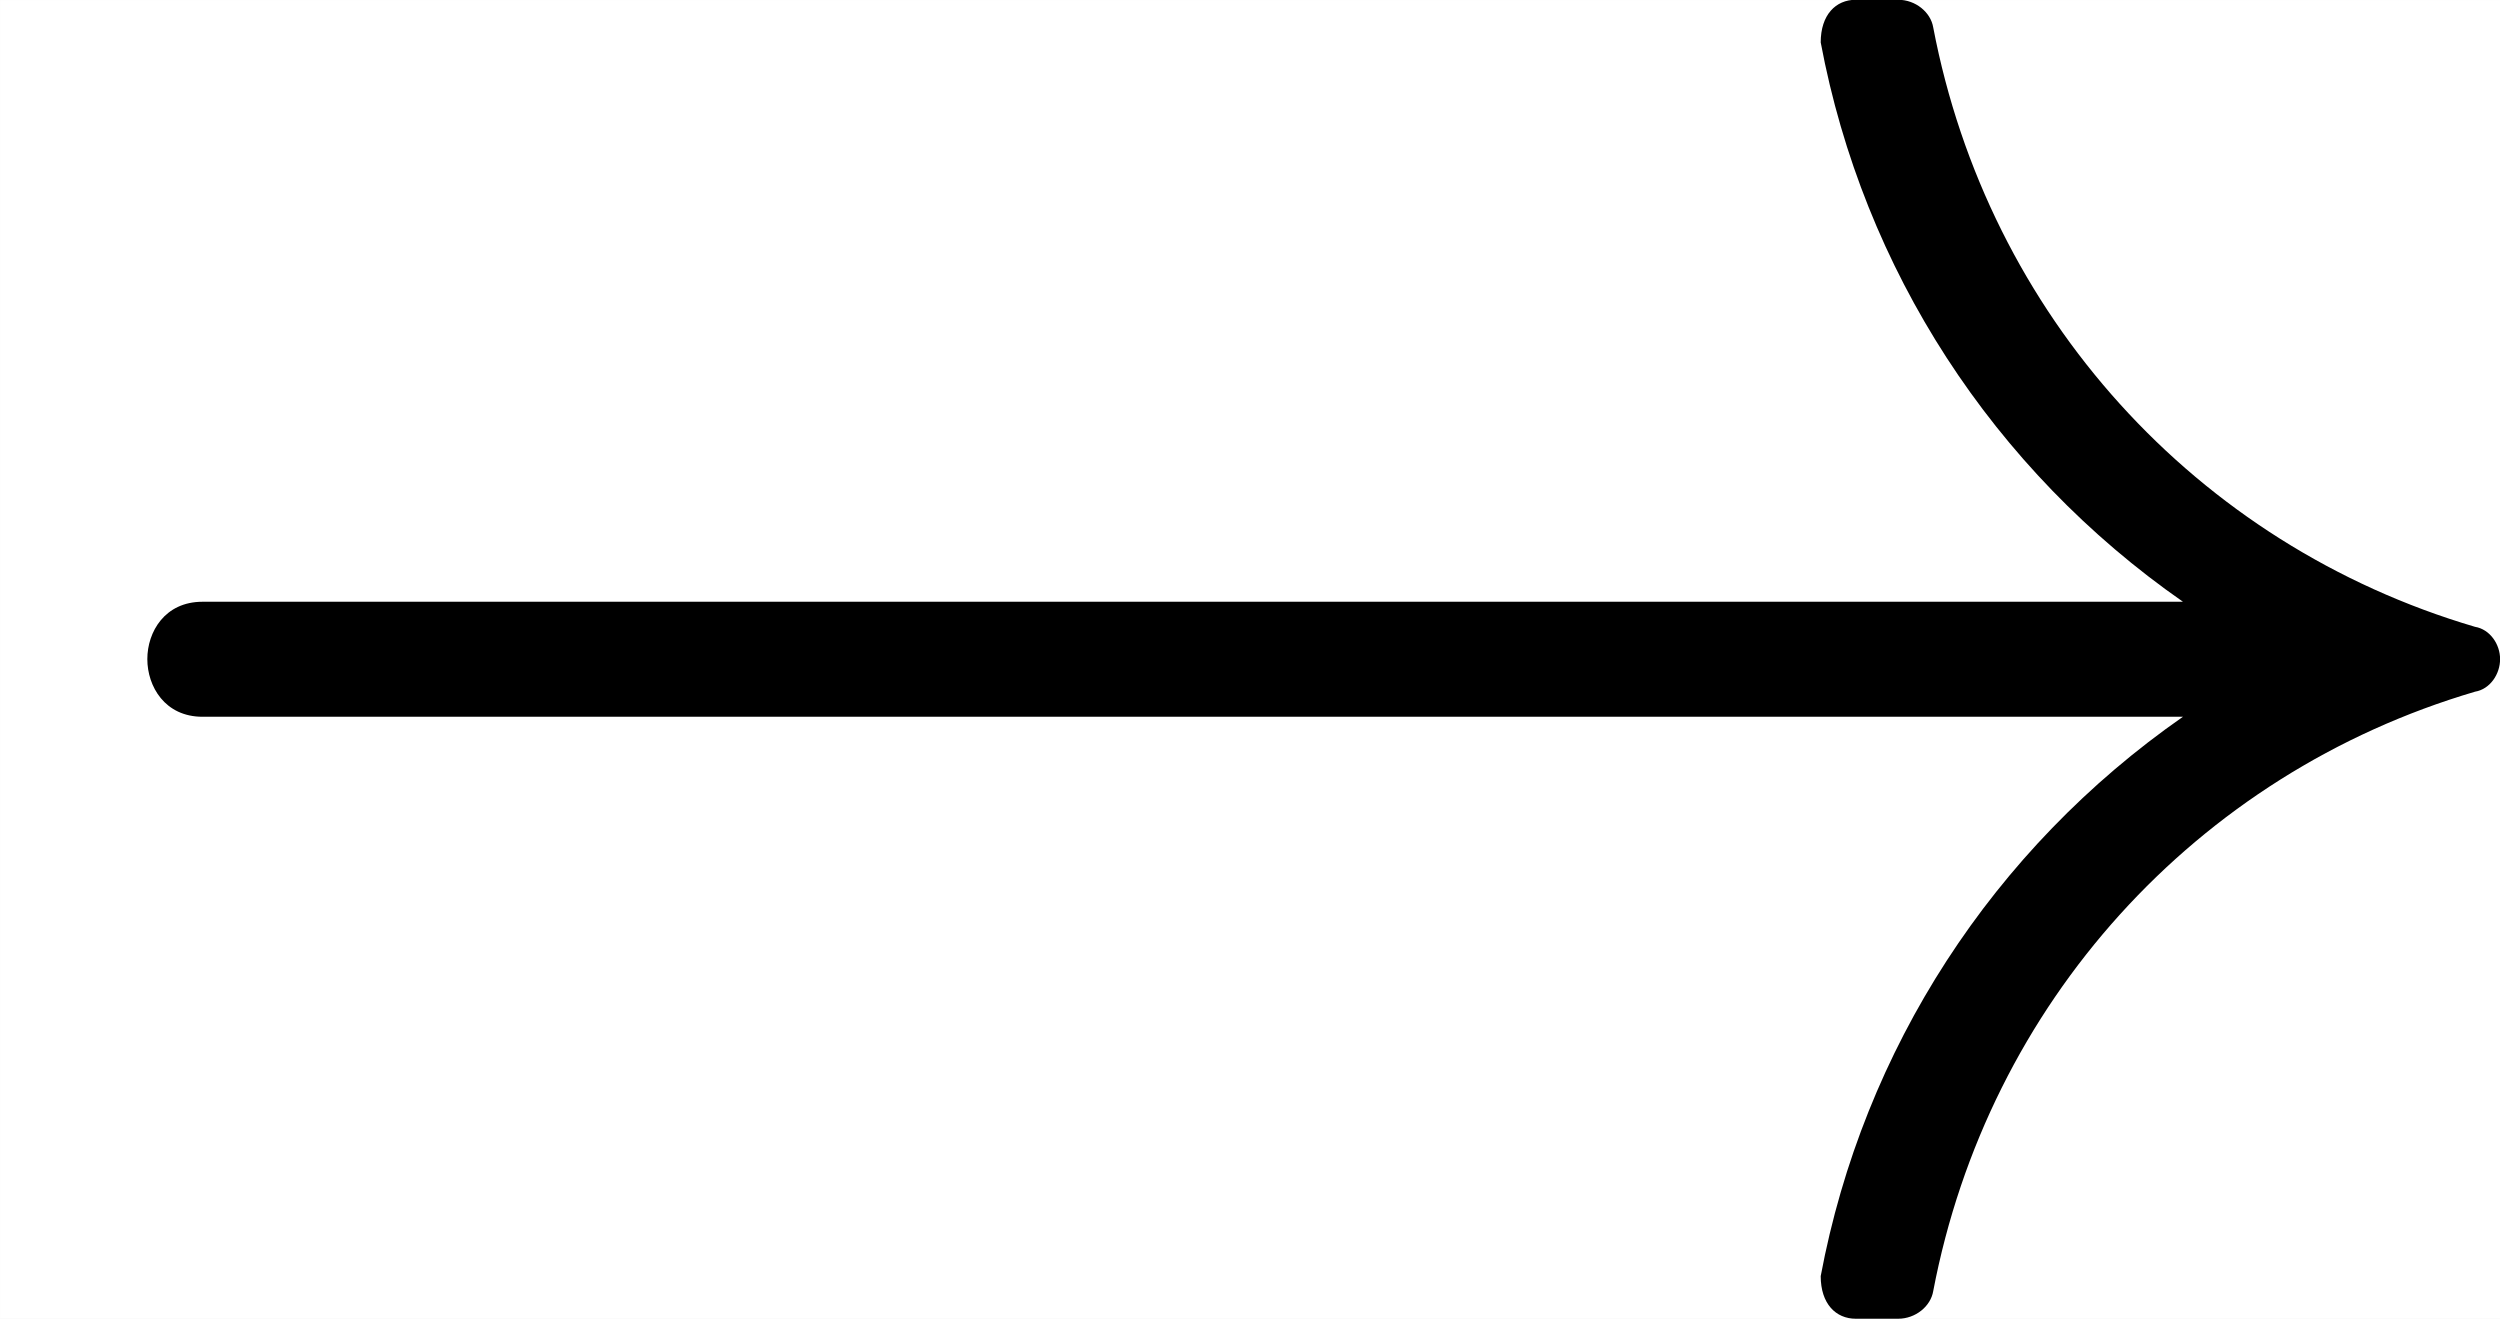
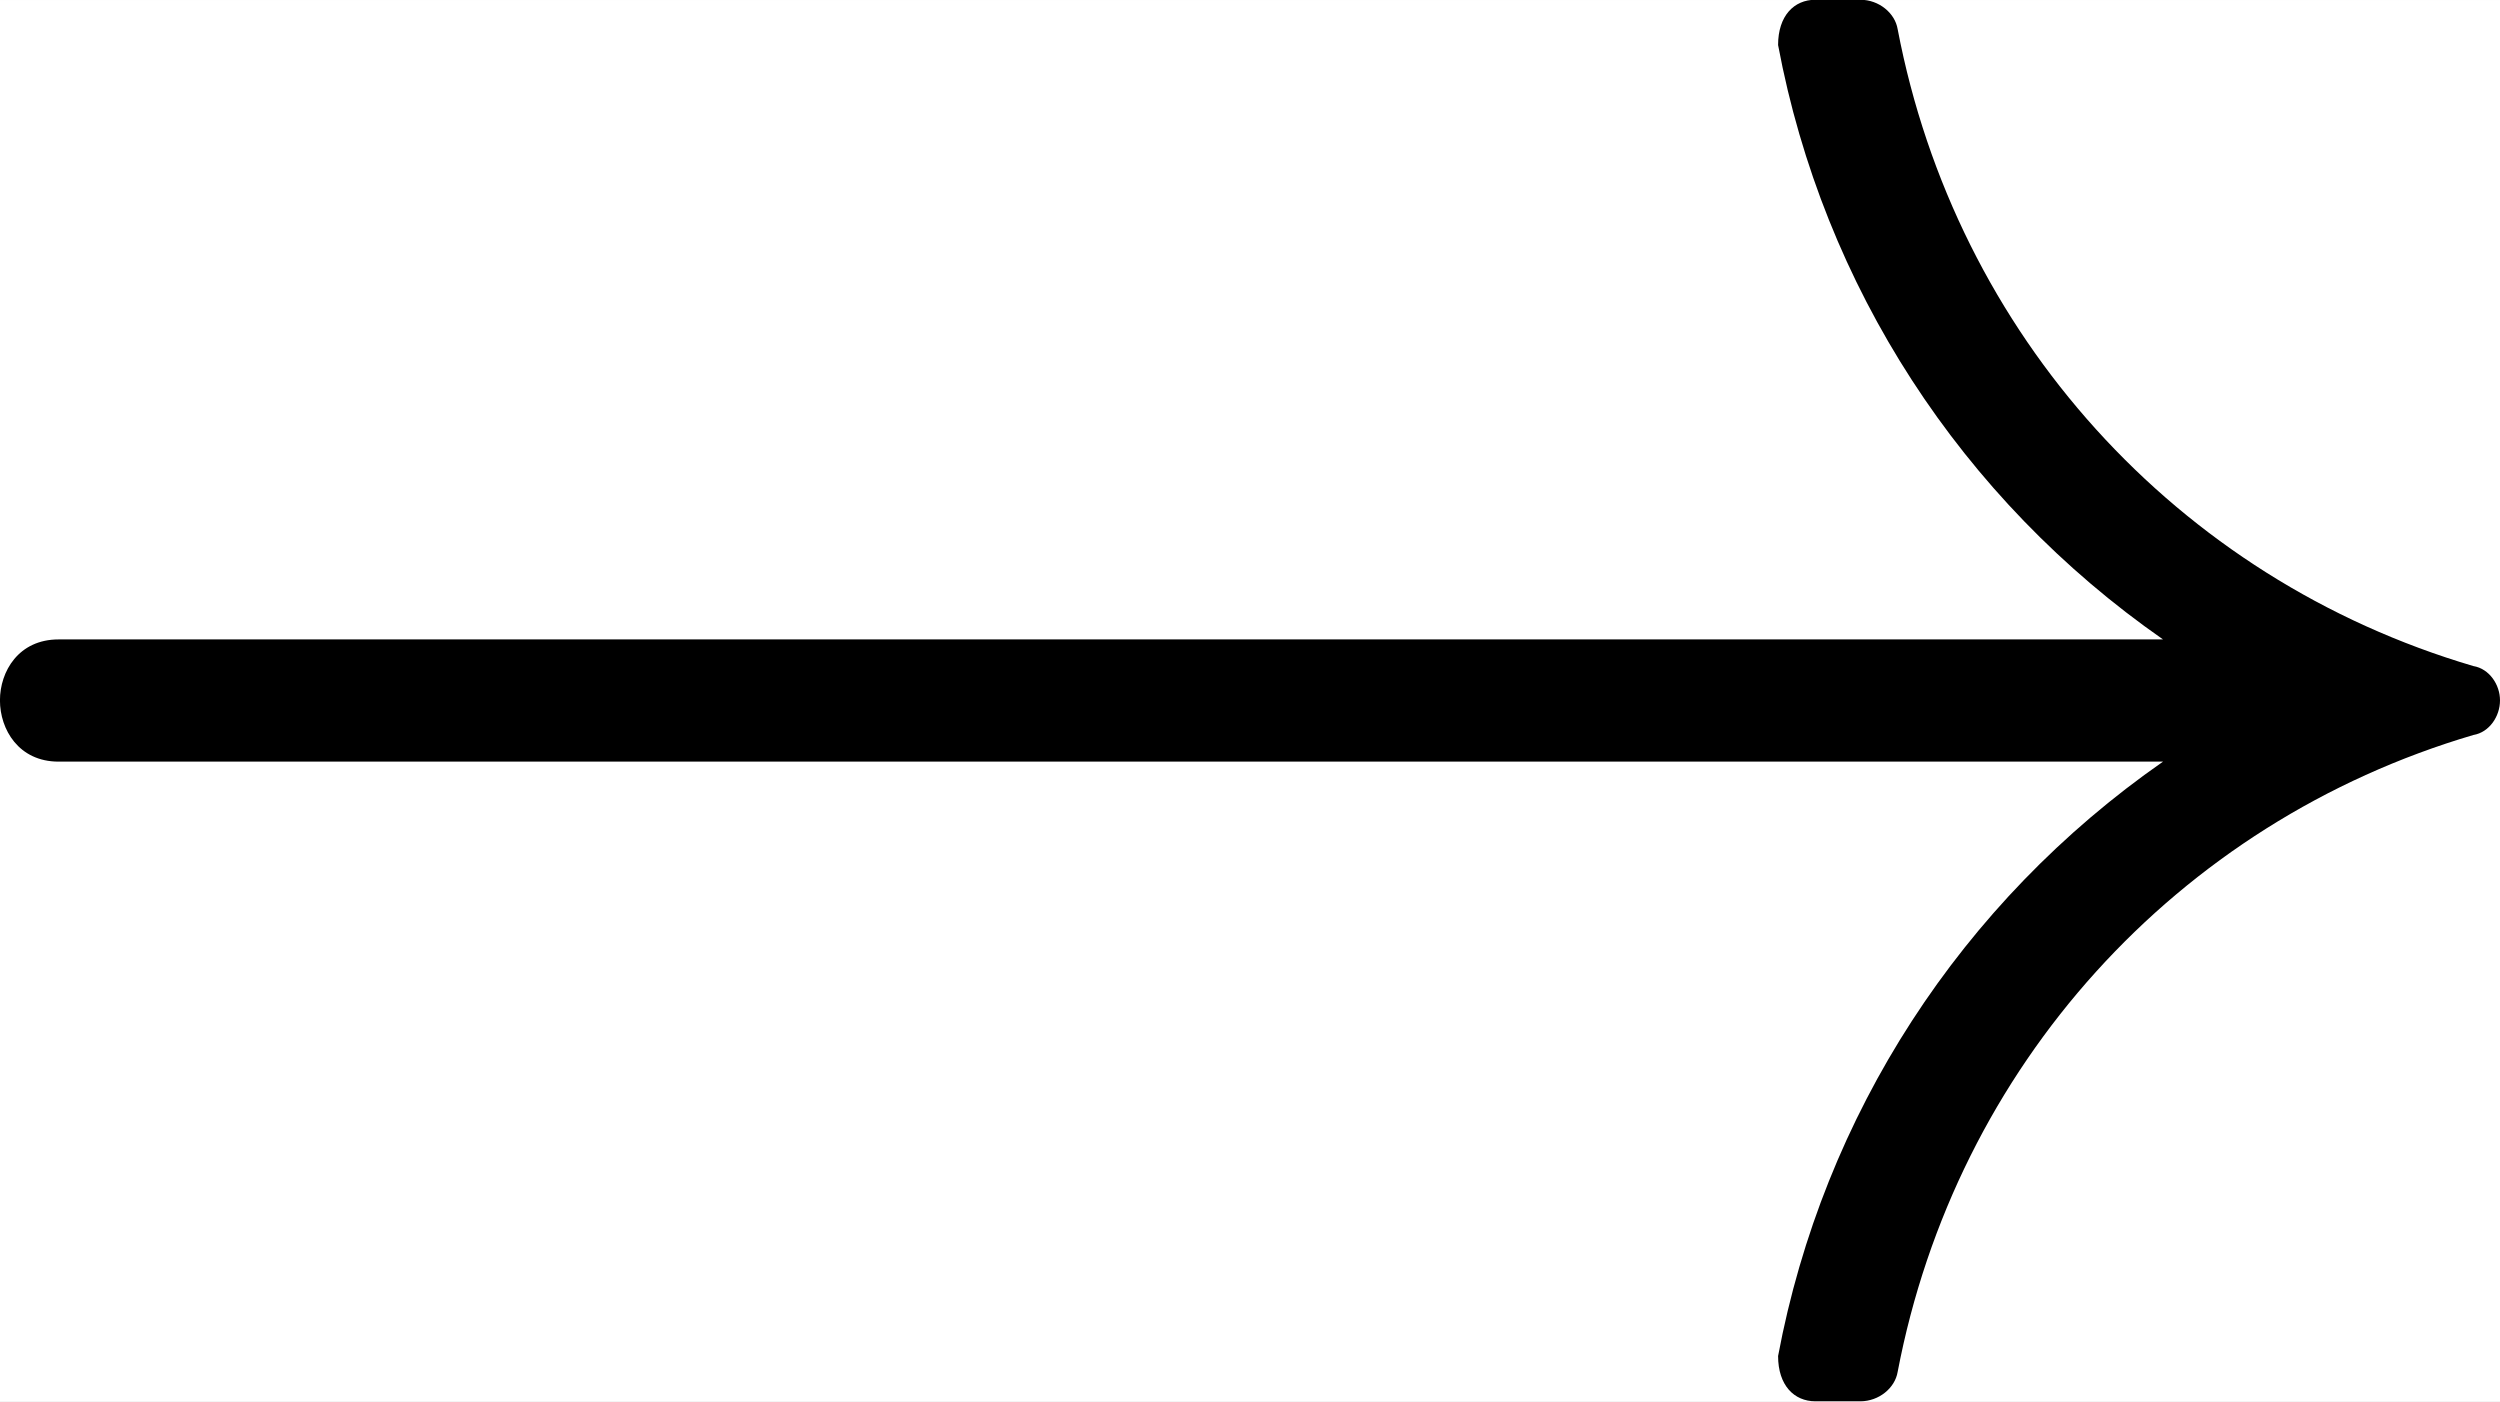
- <svg xmlns="http://www.w3.org/2000/svg" xmlns:xlink="http://www.w3.org/1999/xlink" version="1.1" width="11.169pt" height="5.892pt" viewBox="87.987 162.31 11.169 5.892">
+ <svg xmlns="http://www.w3.org/2000/svg" xmlns:xlink="http://www.w3.org/1999/xlink" version="1.1" width="10.511pt" height="5.892pt" viewBox="52.916 162.31 10.511 5.892">
  <defs>
-     <path id="g10-33" d="M7.978-1.993C7.978-2.04 7.946-2.088 7.898-2.096C7.006-2.359 6.344-3.092 6.169-4.009C6.161-4.057 6.113-4.097 6.057-4.097H5.922C5.858-4.097 5.81-4.049 5.81-3.961C5.946-3.236 6.36-2.598 6.966-2.176H.646C.526-2.176 .47-2.08 .47-1.993S.526-1.809 .646-1.809H6.966C6.36-1.387 5.946-.749 5.81-.024C5.81 .064 5.858 .112 5.922 .112H6.057C6.113 .112 6.161 .072 6.169 .024C6.344-.893 7.006-1.626 7.898-1.889C7.946-1.897 7.978-1.945 7.978-1.993Z" />
+     <path id="g9-33" d="M7.978-1.993C7.978-2.04 7.946-2.088 7.898-2.096C7.006-2.359 6.344-3.092 6.169-4.009C6.161-4.057 6.113-4.097 6.057-4.097H5.922C5.858-4.097 5.81-4.049 5.81-3.961C5.946-3.236 6.36-2.598 6.966-2.176H.646C.526-2.176 .47-2.08 .47-1.993S.526-1.809 .646-1.809H6.966C6.36-1.387 5.946-.749 5.81-.024C5.81 .064 5.858 .112 5.922 .112H6.057C6.113 .112 6.161 .072 6.169 .024C6.344-.893 7.006-1.626 7.898-1.889C7.946-1.897 7.978-1.945 7.978-1.993Z" />
  </defs>
  <g id="page1" transform="matrix(1.4 0 0 1.4 0 0)">
-     <rect x="62.848" y="115.936" width="7.978" height="4.208" fill="#fff" />
-     <use x="62.848" y="120.032" xlink:href="#g10-33" />
+     <rect x="37.797" y="115.936" width="7.508" height="4.208" fill="#fff" />
+     <use x="37.327" y="120.032" xlink:href="#g9-33" />
  </g>
</svg>
